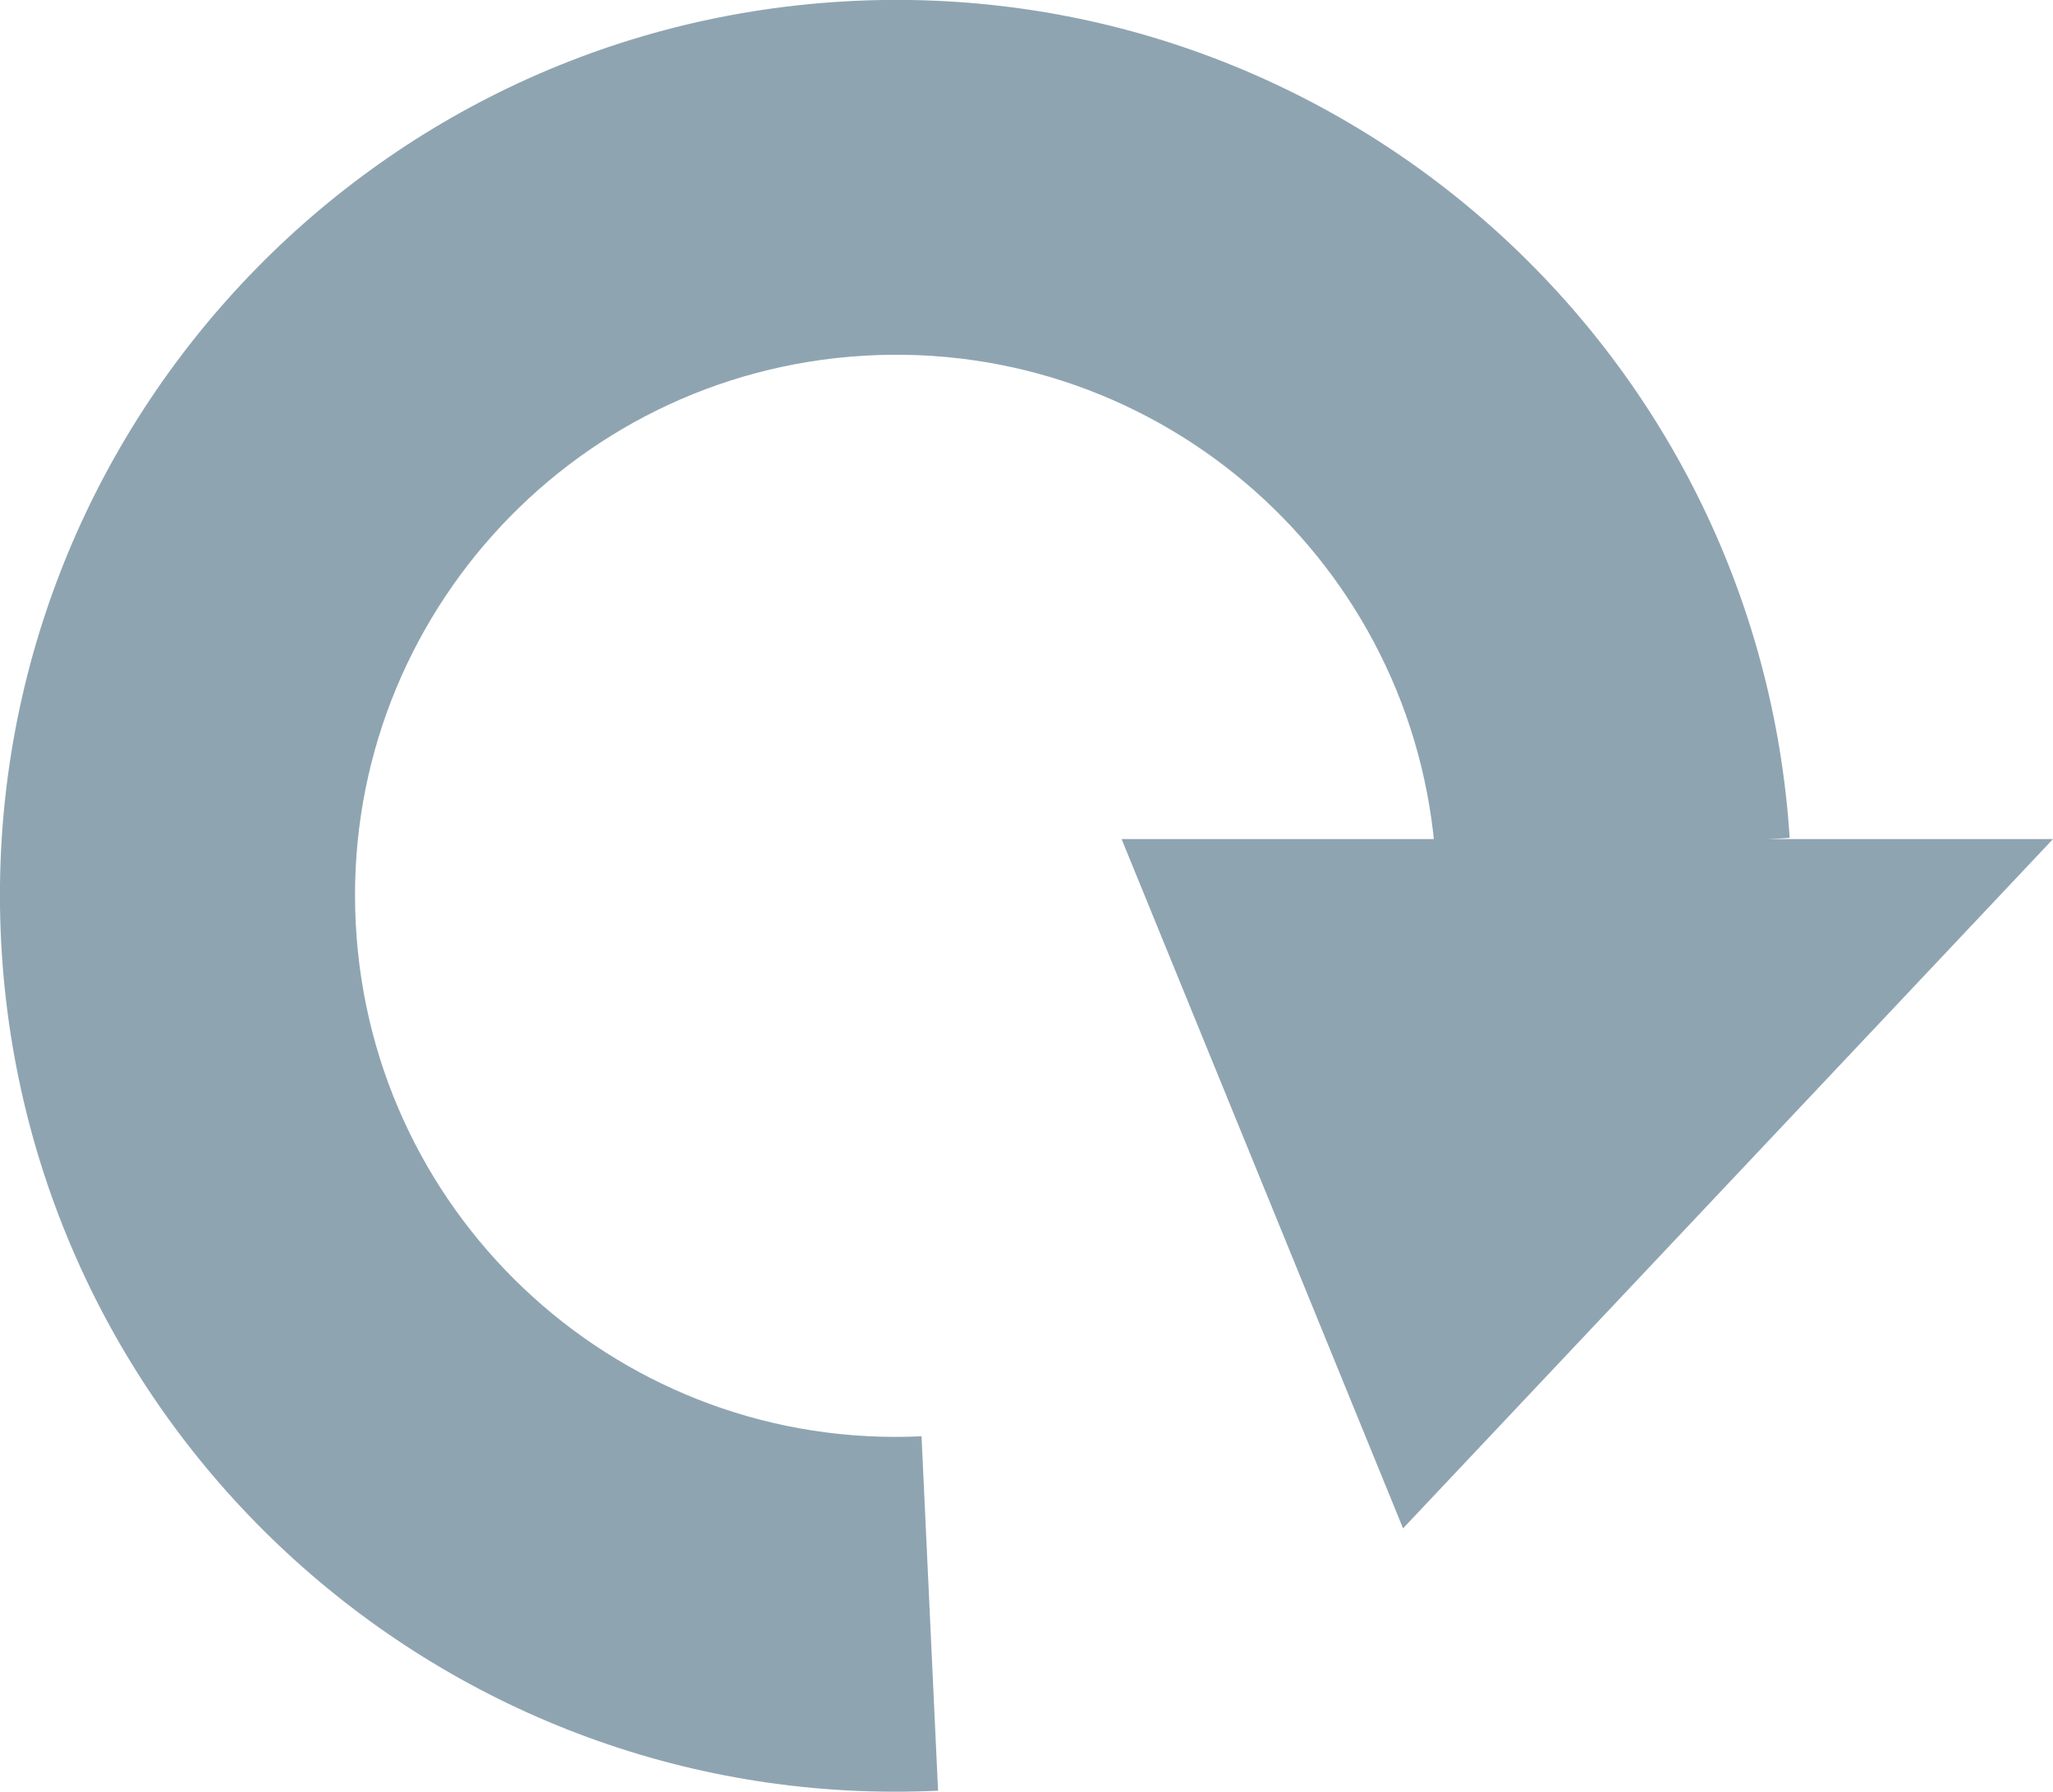
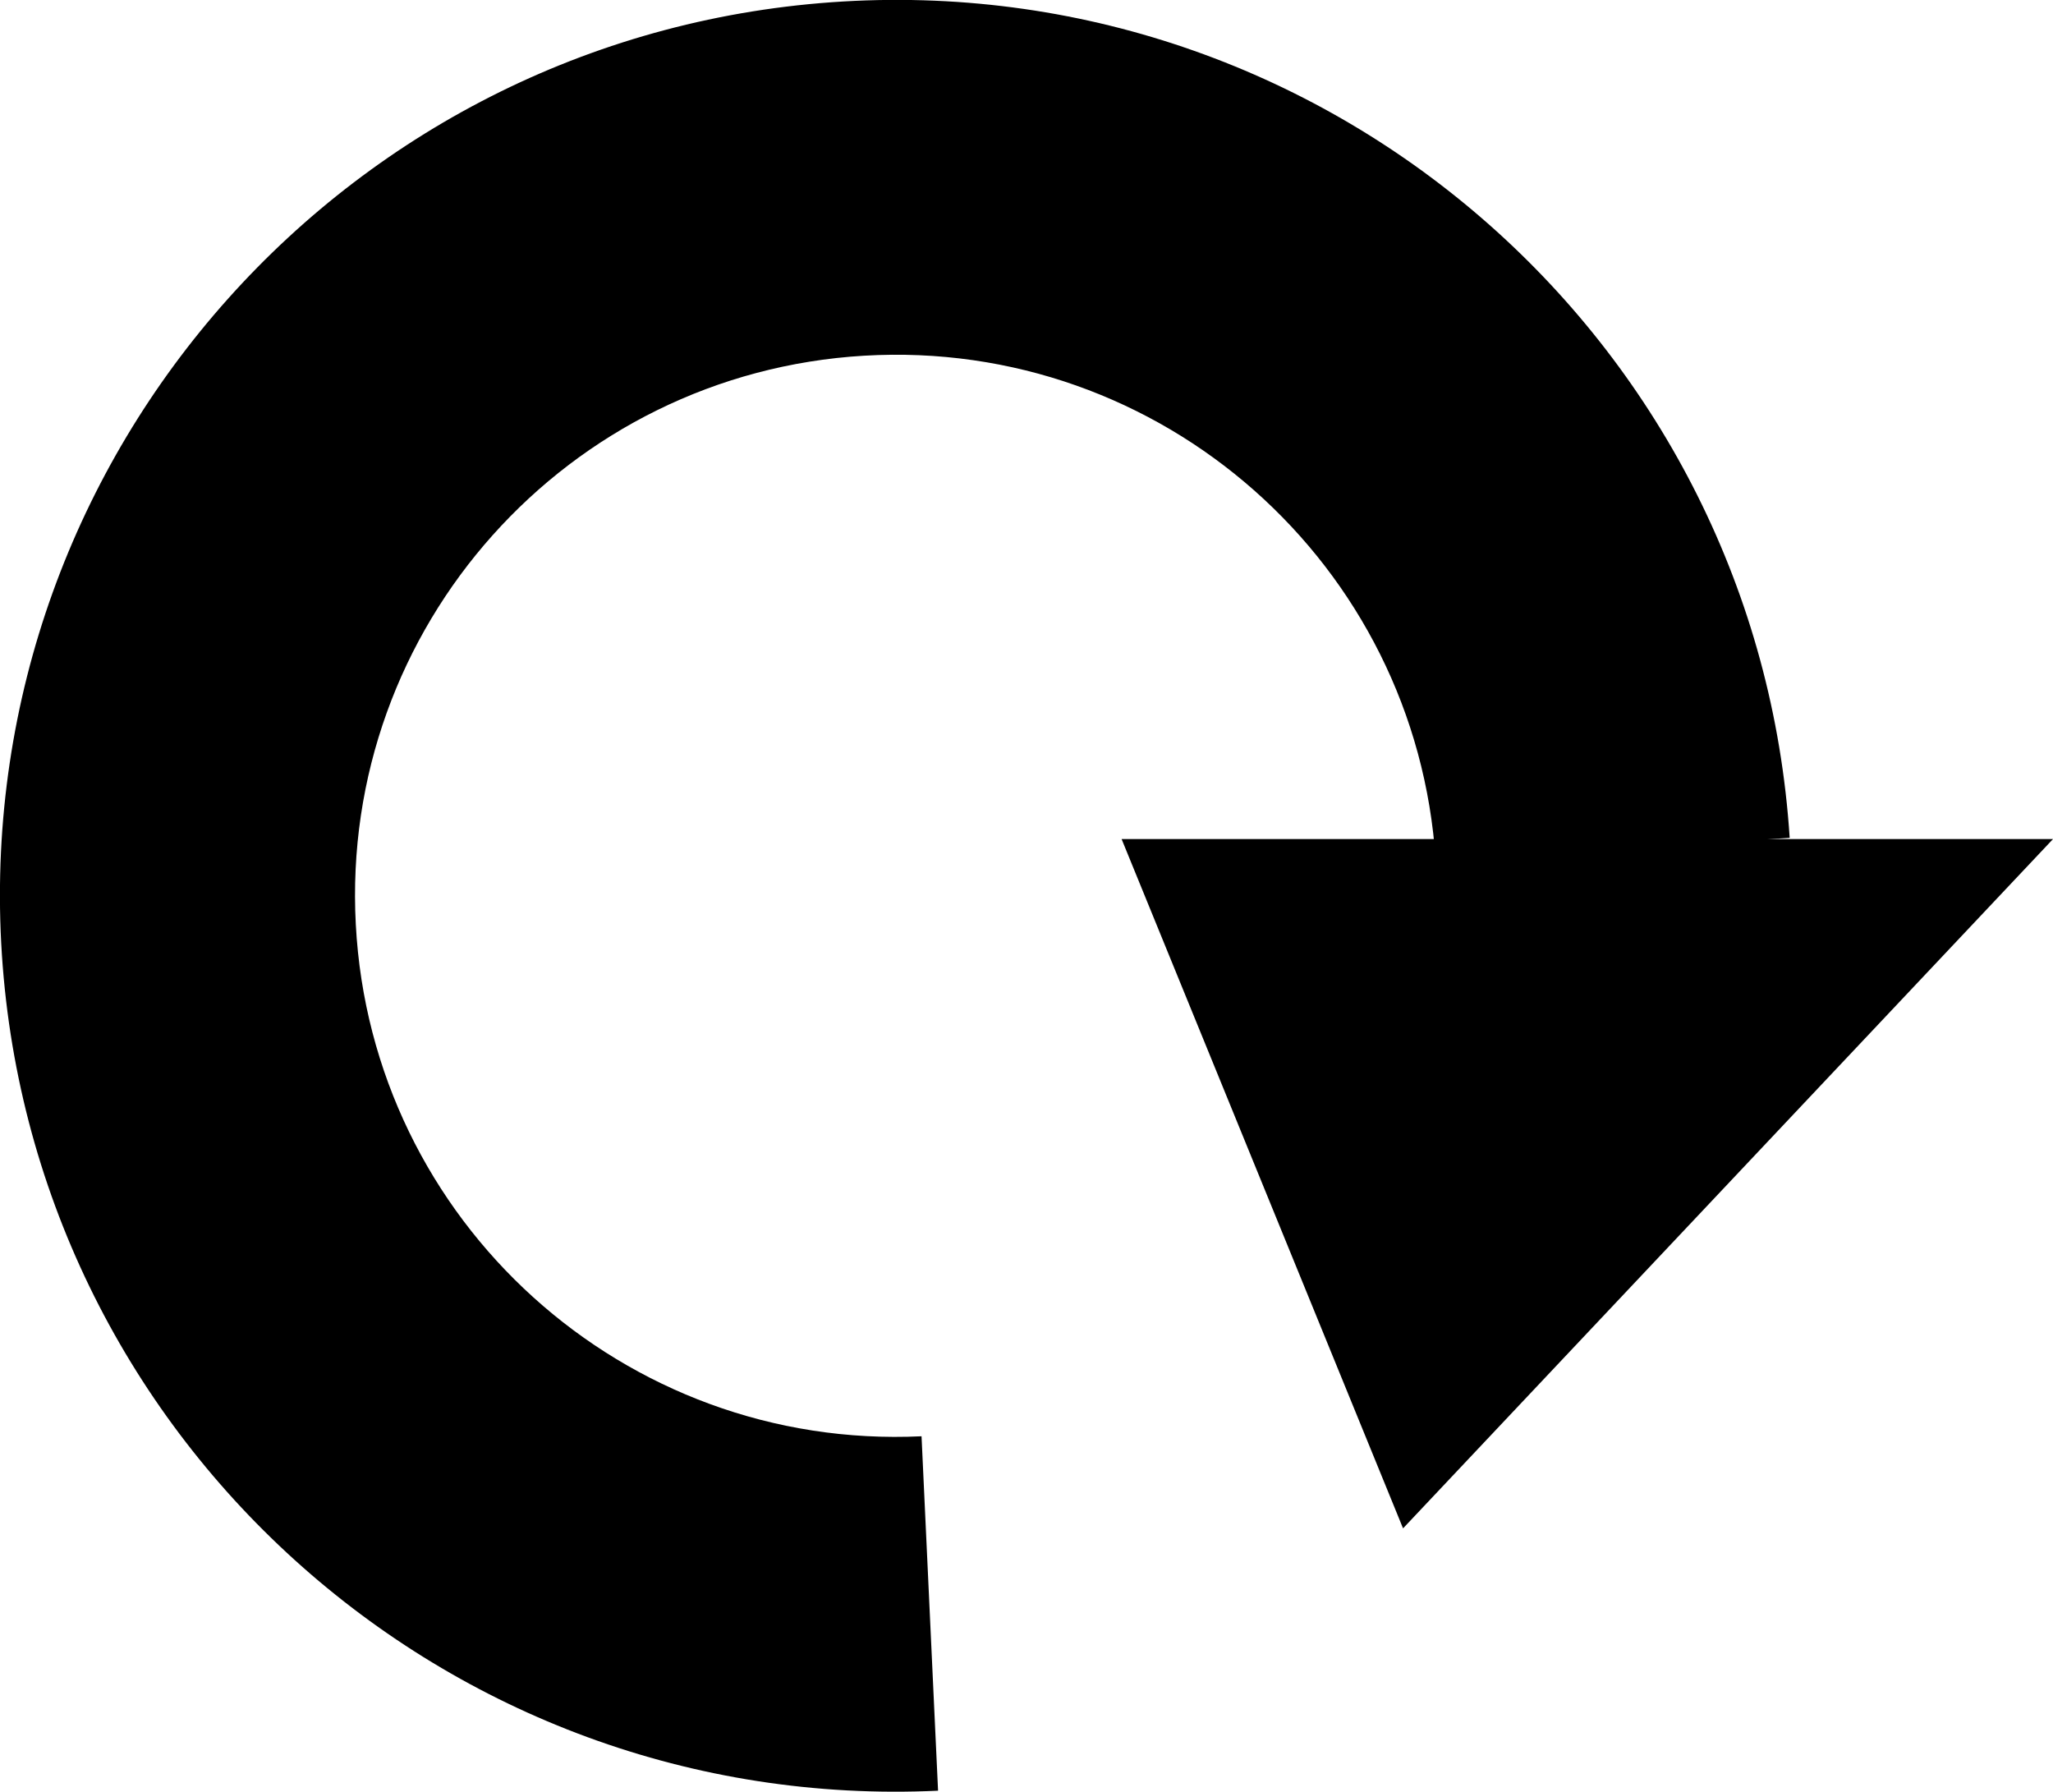
<svg xmlns="http://www.w3.org/2000/svg" width="10.19mm" height="8.892mm" viewBox="0 0 10.19 8.892" version="1.1" id="svg13826">
  <defs id="defs13820" />
  <g id="layer1" transform="translate(-4.915118,-5.478351)">
    <g id="g3340" transform="translate(-0.6538555,0.6337006)">
-       <path style="fill:#8fa4b1;fill-rule:evenodd;stroke:none;stroke-width:0.265;stroke-linecap:square;stroke-miterlimit:10" d="m 10.225,13.732 v 0 C 7.782,13.847 5.705,11.968 5.575,9.526 5.446,7.085 7.312,4.996 9.754,4.852 c 2.441,-0.144 4.54,1.711 4.698,4.151 l -1.757,0.114 c -0.095,-1.474 -1.363,-2.594 -2.837,-2.507 -1.474,0.087 -2.602,1.348 -2.523,2.823 0.078,1.475 1.333,2.61 2.808,2.54 z" id="path1222" />
-       <path style="fill:#8fa4b1;fill-rule:evenodd;stroke:none;stroke-width:0.265;stroke-linecap:square;stroke-miterlimit:10" d="m 11.136,9.009 1.397,3.421 3.226,-3.421 z" id="path1224" />
+       <path style="fill:#000000;fill-rule:evenodd;stroke:none;stroke-width:0.265;stroke-linecap:square;stroke-miterlimit:10" d="m 10.225,13.732 v 0 C 7.782,13.847 5.705,11.968 5.575,9.526 5.446,7.085 7.312,4.996 9.754,4.852 c 2.441,-0.144 4.54,1.711 4.698,4.151 l -1.757,0.114 c -0.095,-1.474 -1.363,-2.594 -2.837,-2.507 -1.474,0.087 -2.602,1.348 -2.523,2.823 0.078,1.475 1.333,2.61 2.808,2.54 z" id="path1222" />
+       <path style="fill:#000000;fill-rule:evenodd;stroke:none;stroke-width:0.265;stroke-linecap:square;stroke-miterlimit:10" d="m 11.136,9.009 1.397,3.421 3.226,-3.421 z" id="path1224" />
    </g>
  </g>
</svg>
